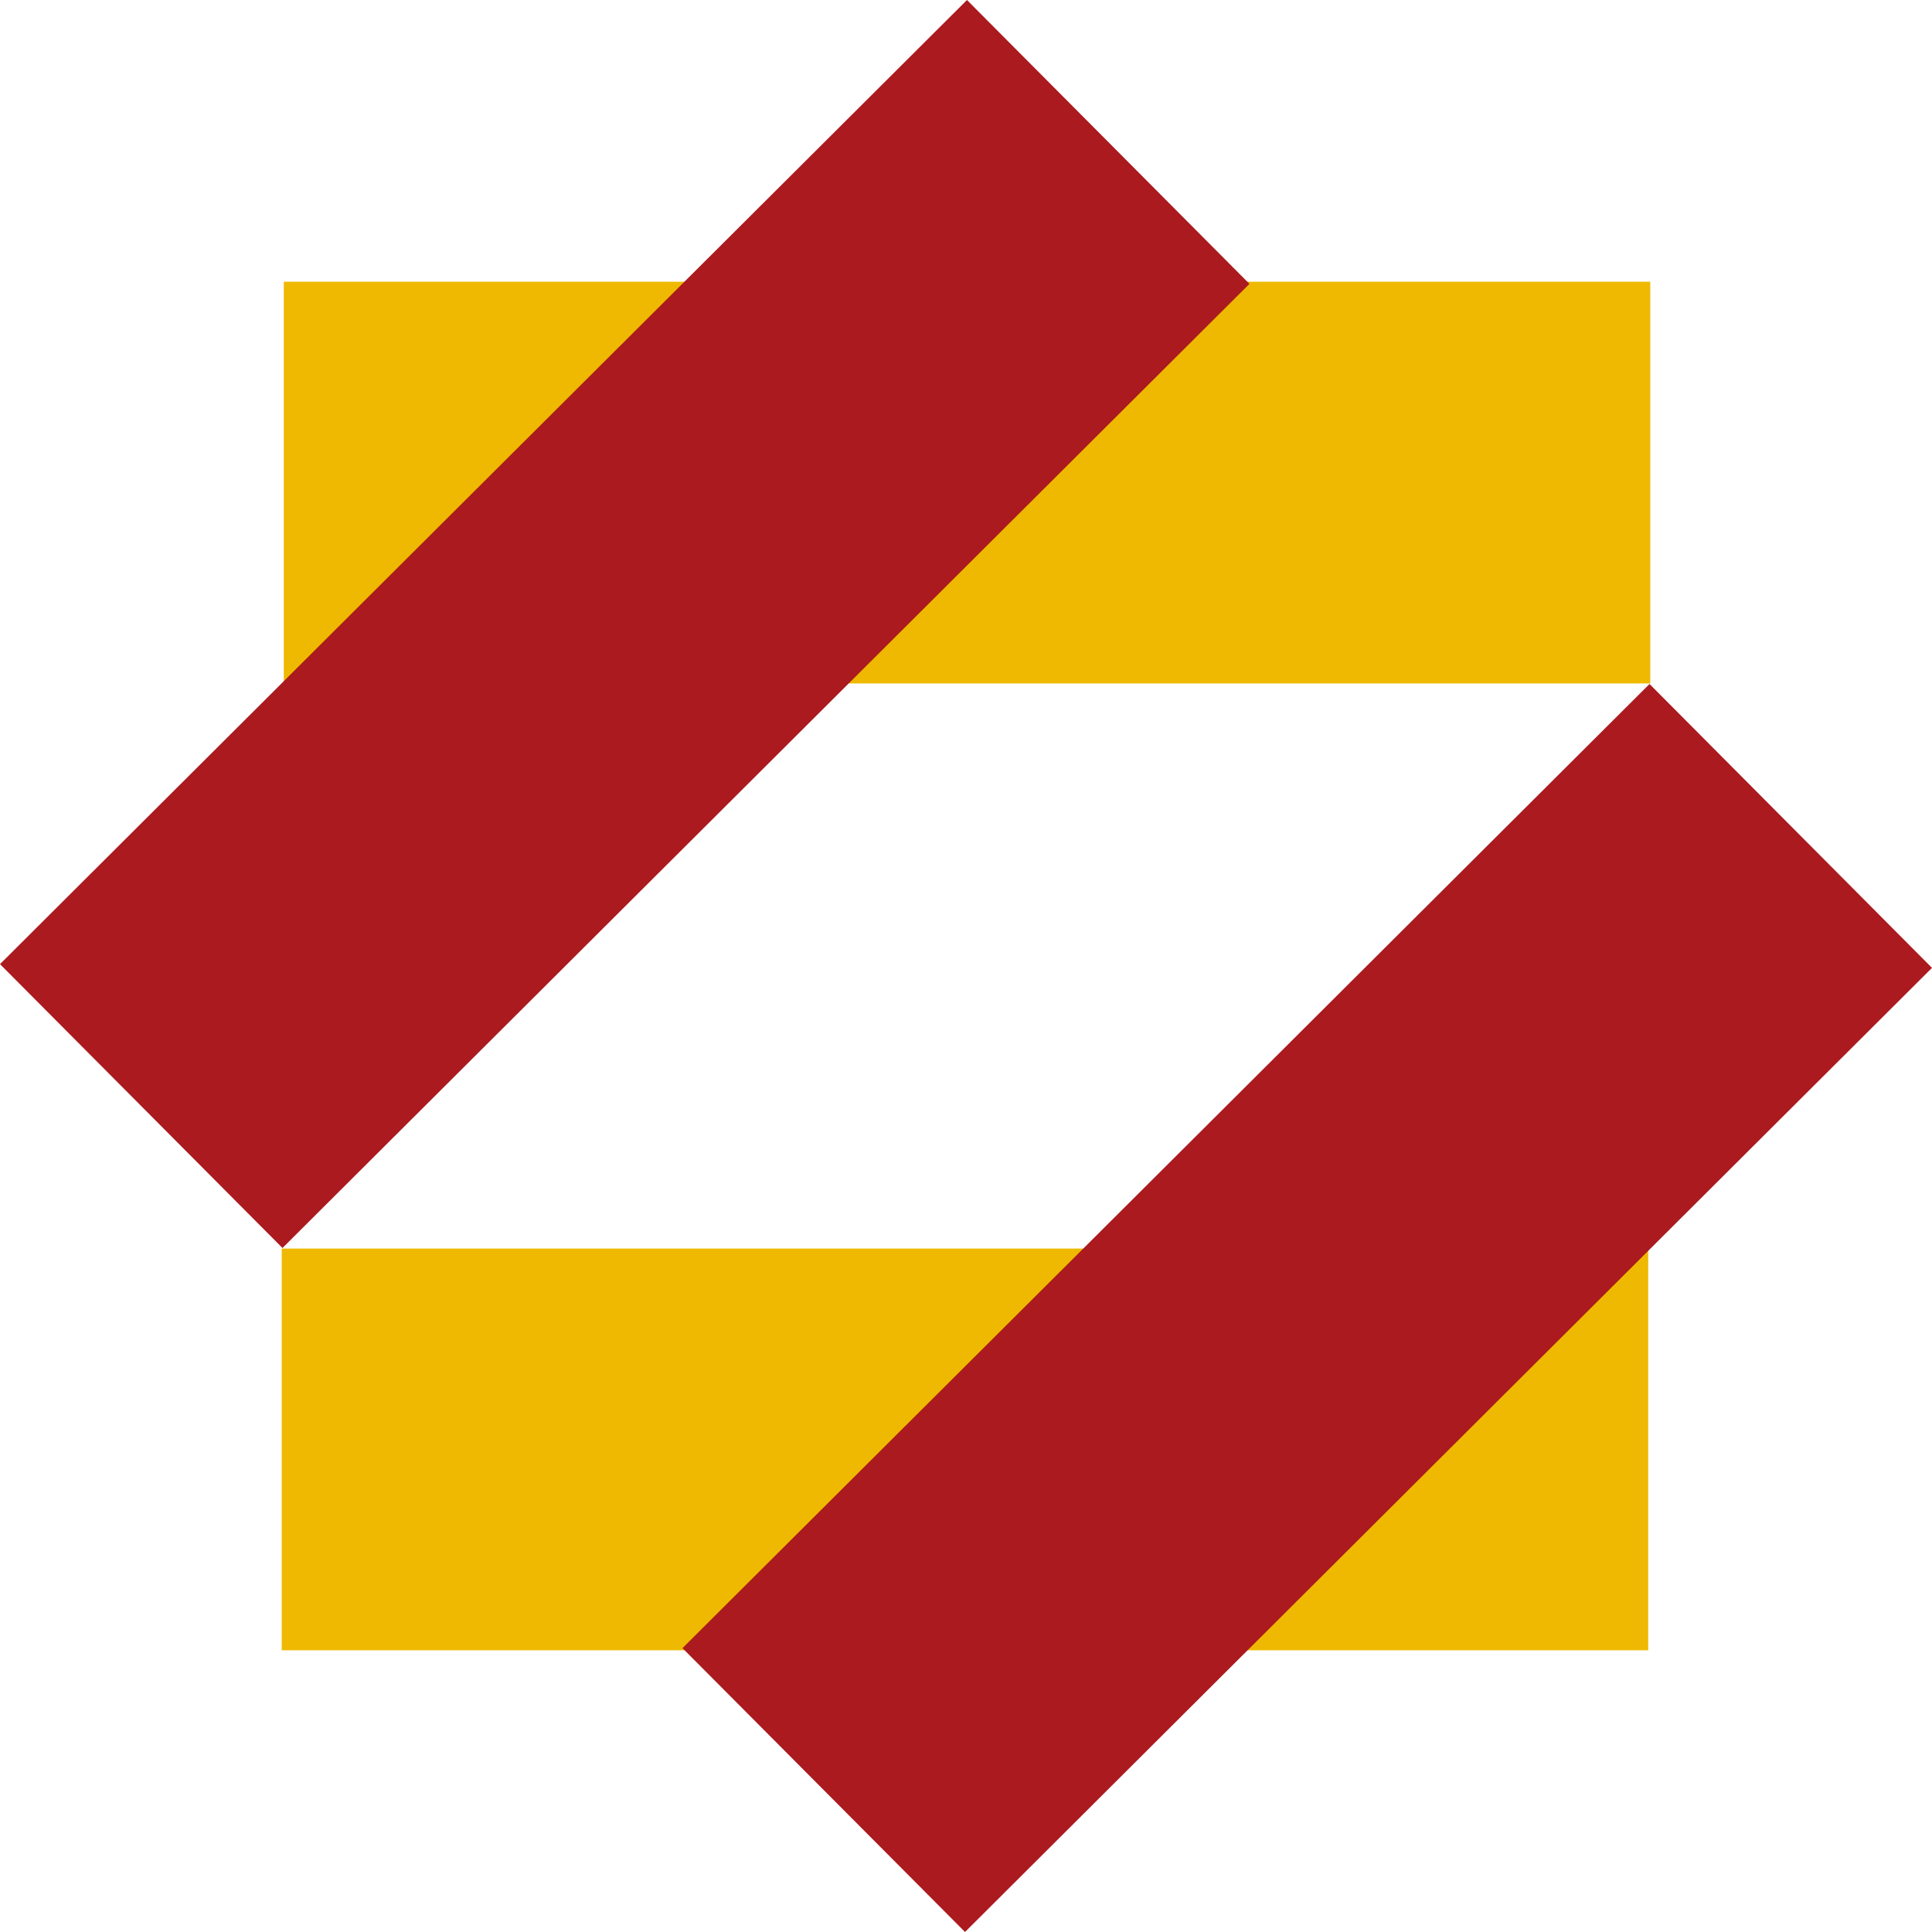
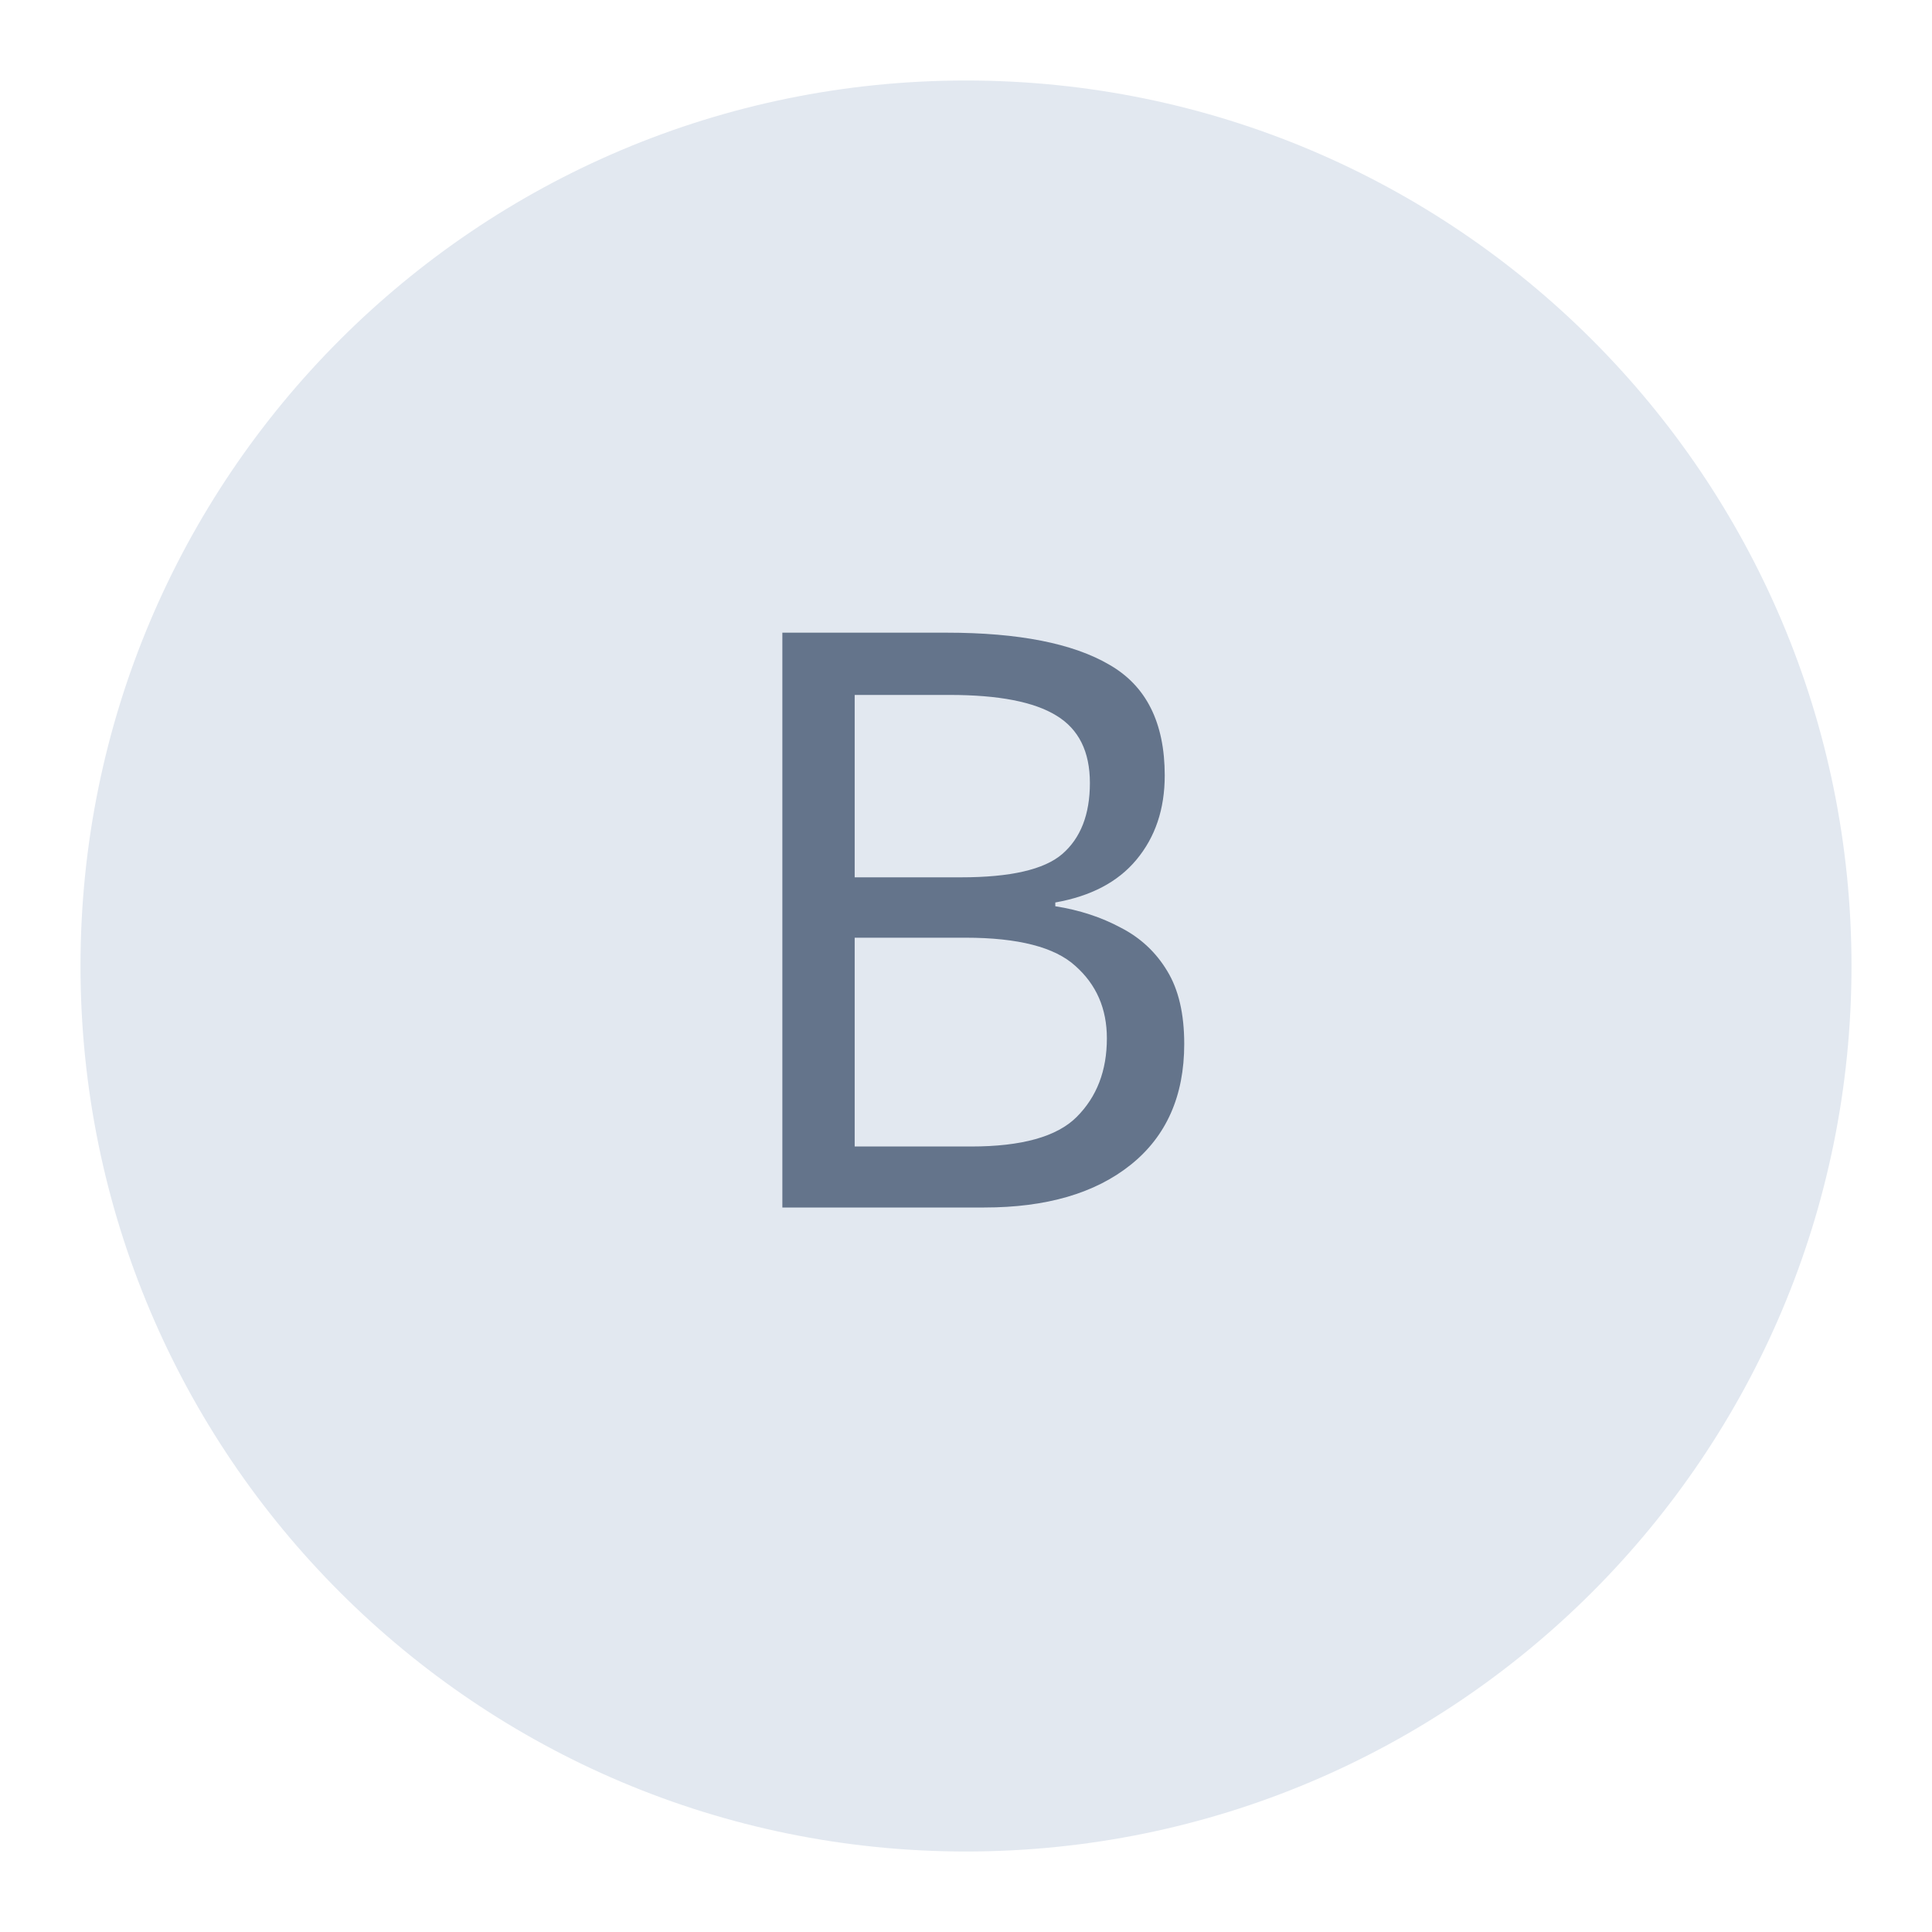
- <svg xmlns="http://www.w3.org/2000/svg" width="28" height="28" viewBox="0 0 28 28" fill="none">
-   <path d="M23.917 9.905H4.113V4.083H23.917V9.905Z" fill="#EEB900" />
-   <path d="M23.887 23.917H4.083V18.095H23.887V23.917Z" fill="#EEB900" />
-   <path d="M14.014 0L0 13.973L4.094 18.087L18.108 4.114L14.014 0Z" fill="#AA1A1F" />
-   <path d="M23.906 9.913L9.891 23.886L13.986 28L28 14.027L23.906 9.913Z" fill="#AA1A1F" />
+ <svg xmlns="http://www.w3.org/2000/svg" viewBox="0 0 48 48" width="48" height="48">
+   <circle cx="24" cy="24" r="22" fill="#e2e8f0" />
+   <text x="24" y="30" text-anchor="middle" font-size="20" font-family="sans-serif" fill="#64748b">B</text>
</svg>
